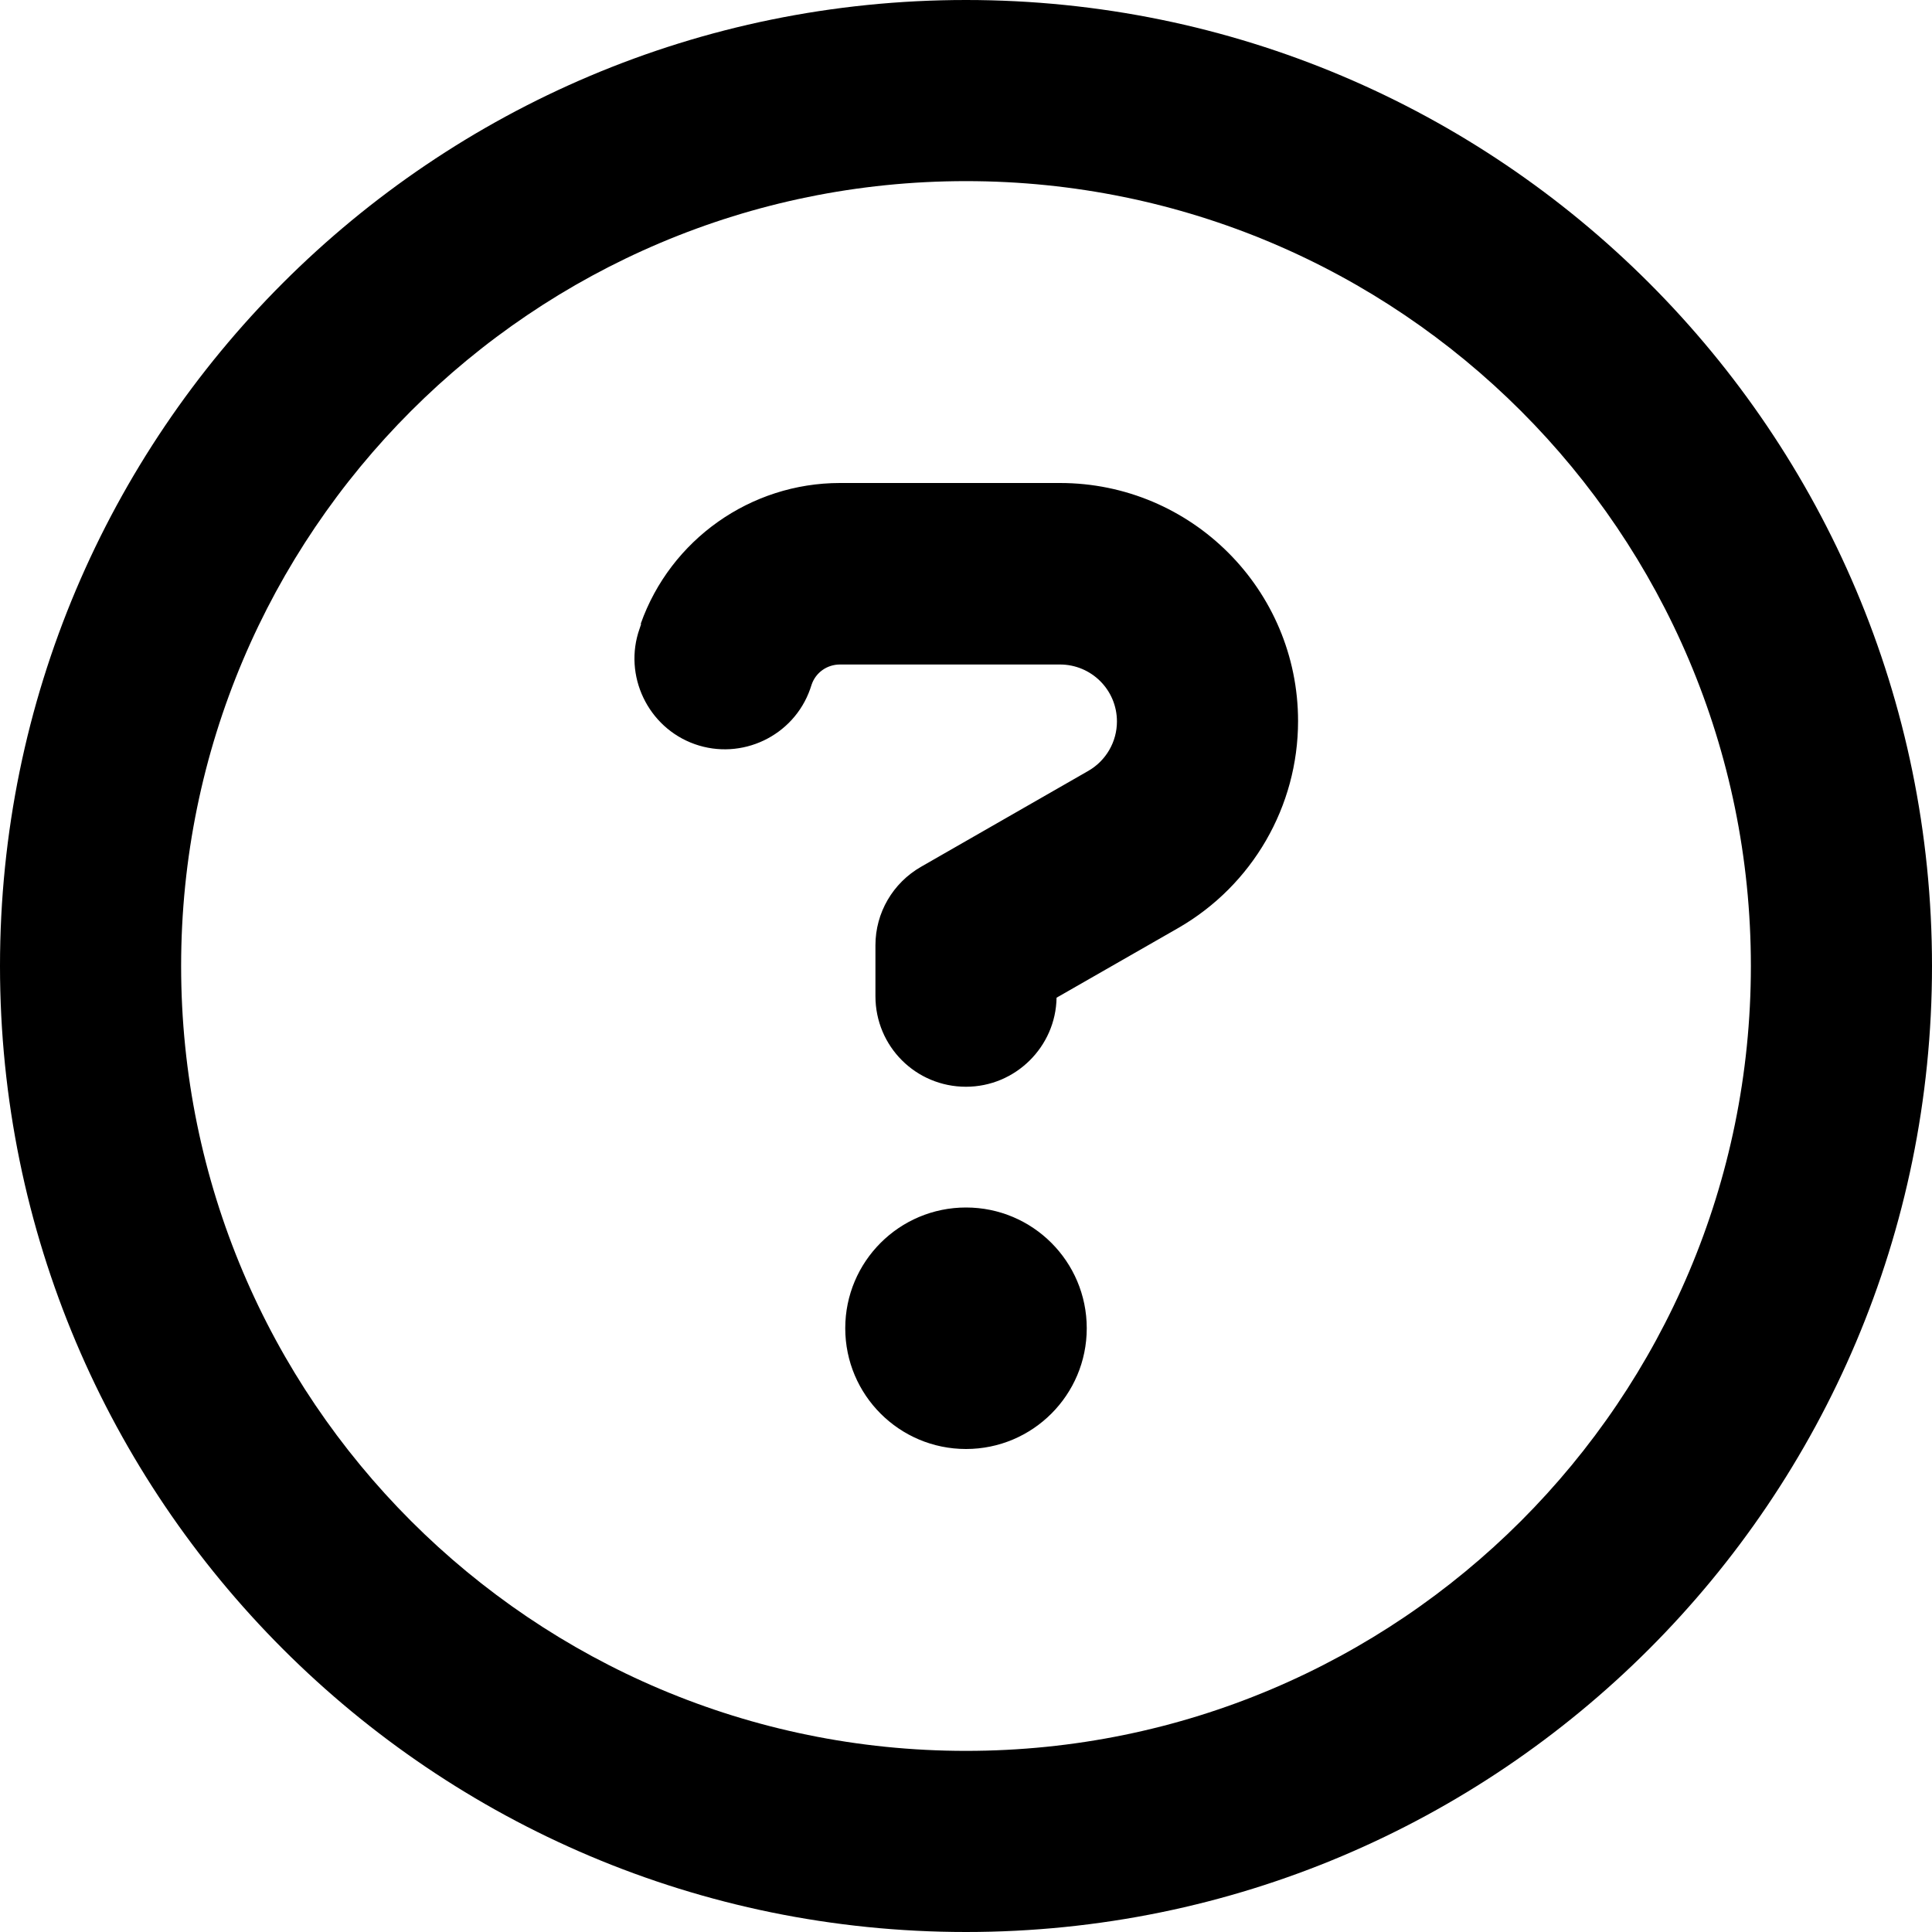
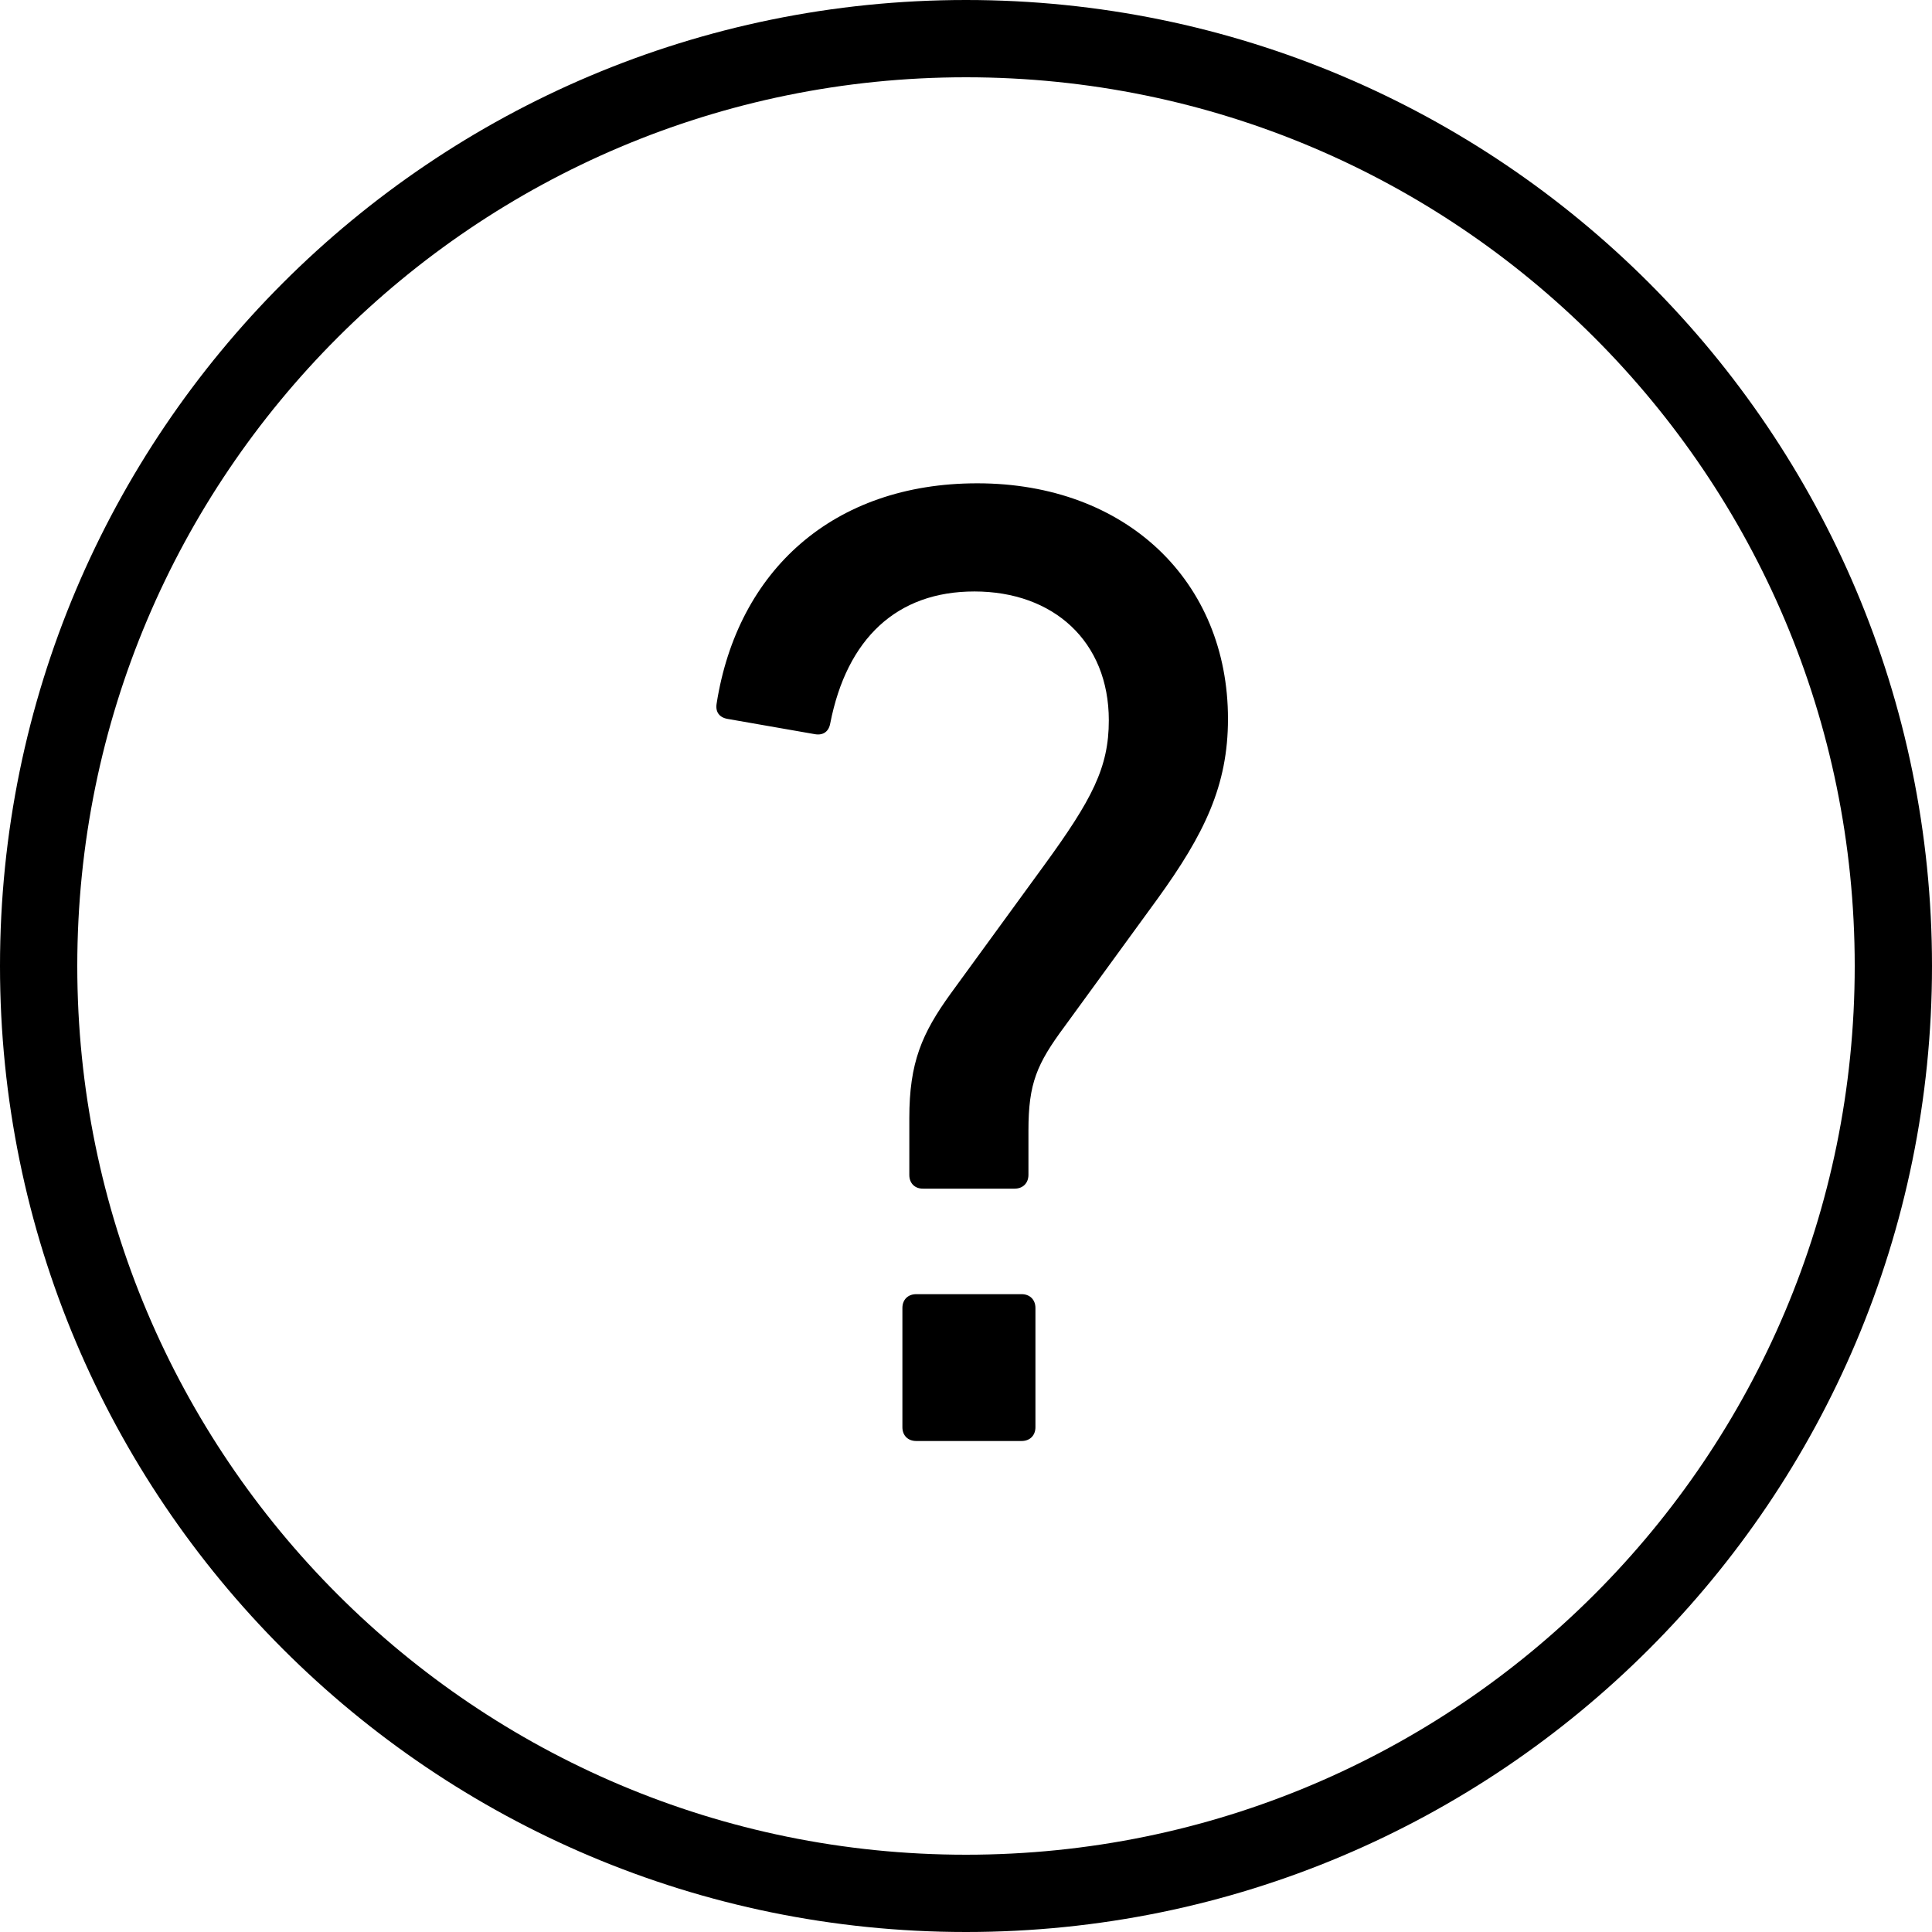
- <svg xmlns="http://www.w3.org/2000/svg" viewBox="0 0 512 512">
-   <path d="M464 256A208 208 0 1 0 48 256a208 208 0 1 0 416 0zM0 256a256 256 0 1 1 512 0A256 256 0 1 1 0 256zm169.8-90.7c7.9-22.3 29.1-37.3 52.8-37.3h58.3c34.9 0 63.1 28.3 63.1 63.1c0 22.6-12.1 43.5-31.7 54.8L280 264.4c-.2 13-10.9 23.6-24 23.6c-13.3 0-24-10.7-24-24V250.5c0-8.6 4.6-16.5 12.1-20.8l44.3-25.4c4.7-2.7 7.6-7.7 7.6-13.1c0-8.4-6.8-15.1-15.1-15.1H222.6c-3.4 0-6.4 2.1-7.5 5.3l-.4 1.2c-4.4 12.5-18.2 19-30.6 14.6s-19-18.2-14.6-30.6l.4-1.2zM224 352a32 32 0 1 1 64 0 32 32 0 1 1 -64 0z" />
+ <svg xmlns="http://www.w3.org/2000/svg" enable-background="new 0 0 50 50" height="50px" id="Layer_1" version="1.1" viewBox="0 0 50 50" width="50px" xml:space="preserve">
+   <circle cx="25" cy="25" fill="none" r="24" stroke="#000000" stroke-linecap="round" stroke-miterlimit="10" stroke-width="2" />
+   <rect fill="none" height="50" width="50" />
+   <g>
+     <path d="M23.533,30.407v-1.47c0-1.436,0.322-2.188,1.075-3.229l2.404-3.3c1.254-1.721,1.684-2.546,1.684-3.766   c0-2.044-1.434-3.335-3.479-3.335c-2.008,0-3.299,1.219-3.729,3.407c-0.036,0.215-0.179,0.323-0.395,0.287l-2.259-0.395   c-0.216-0.036-0.323-0.179-0.288-0.395c0.539-3.443,3.014-5.703,6.744-5.703c3.872,0,6.49,2.546,6.49,6.097   c0,1.722-0.608,2.977-1.828,4.663l-2.403,3.3c-0.717,0.968-0.933,1.47-0.933,2.689v1.147c0,0.215-0.143,0.358-0.358,0.358h-2.367   C23.676,30.766,23.533,30.622,23.533,30.407z M23.354,33.851c0-0.215,0.143-0.358,0.359-0.358h2.726   c0.215,0,0.358,0.144,0.358,0.358v3.084c0,0.216-0.144,0.358-0.358,0.358h-2.726c-0.217,0-0.359-0.143-0.359-0.358V33.851z" />
+   </g>
</svg>
